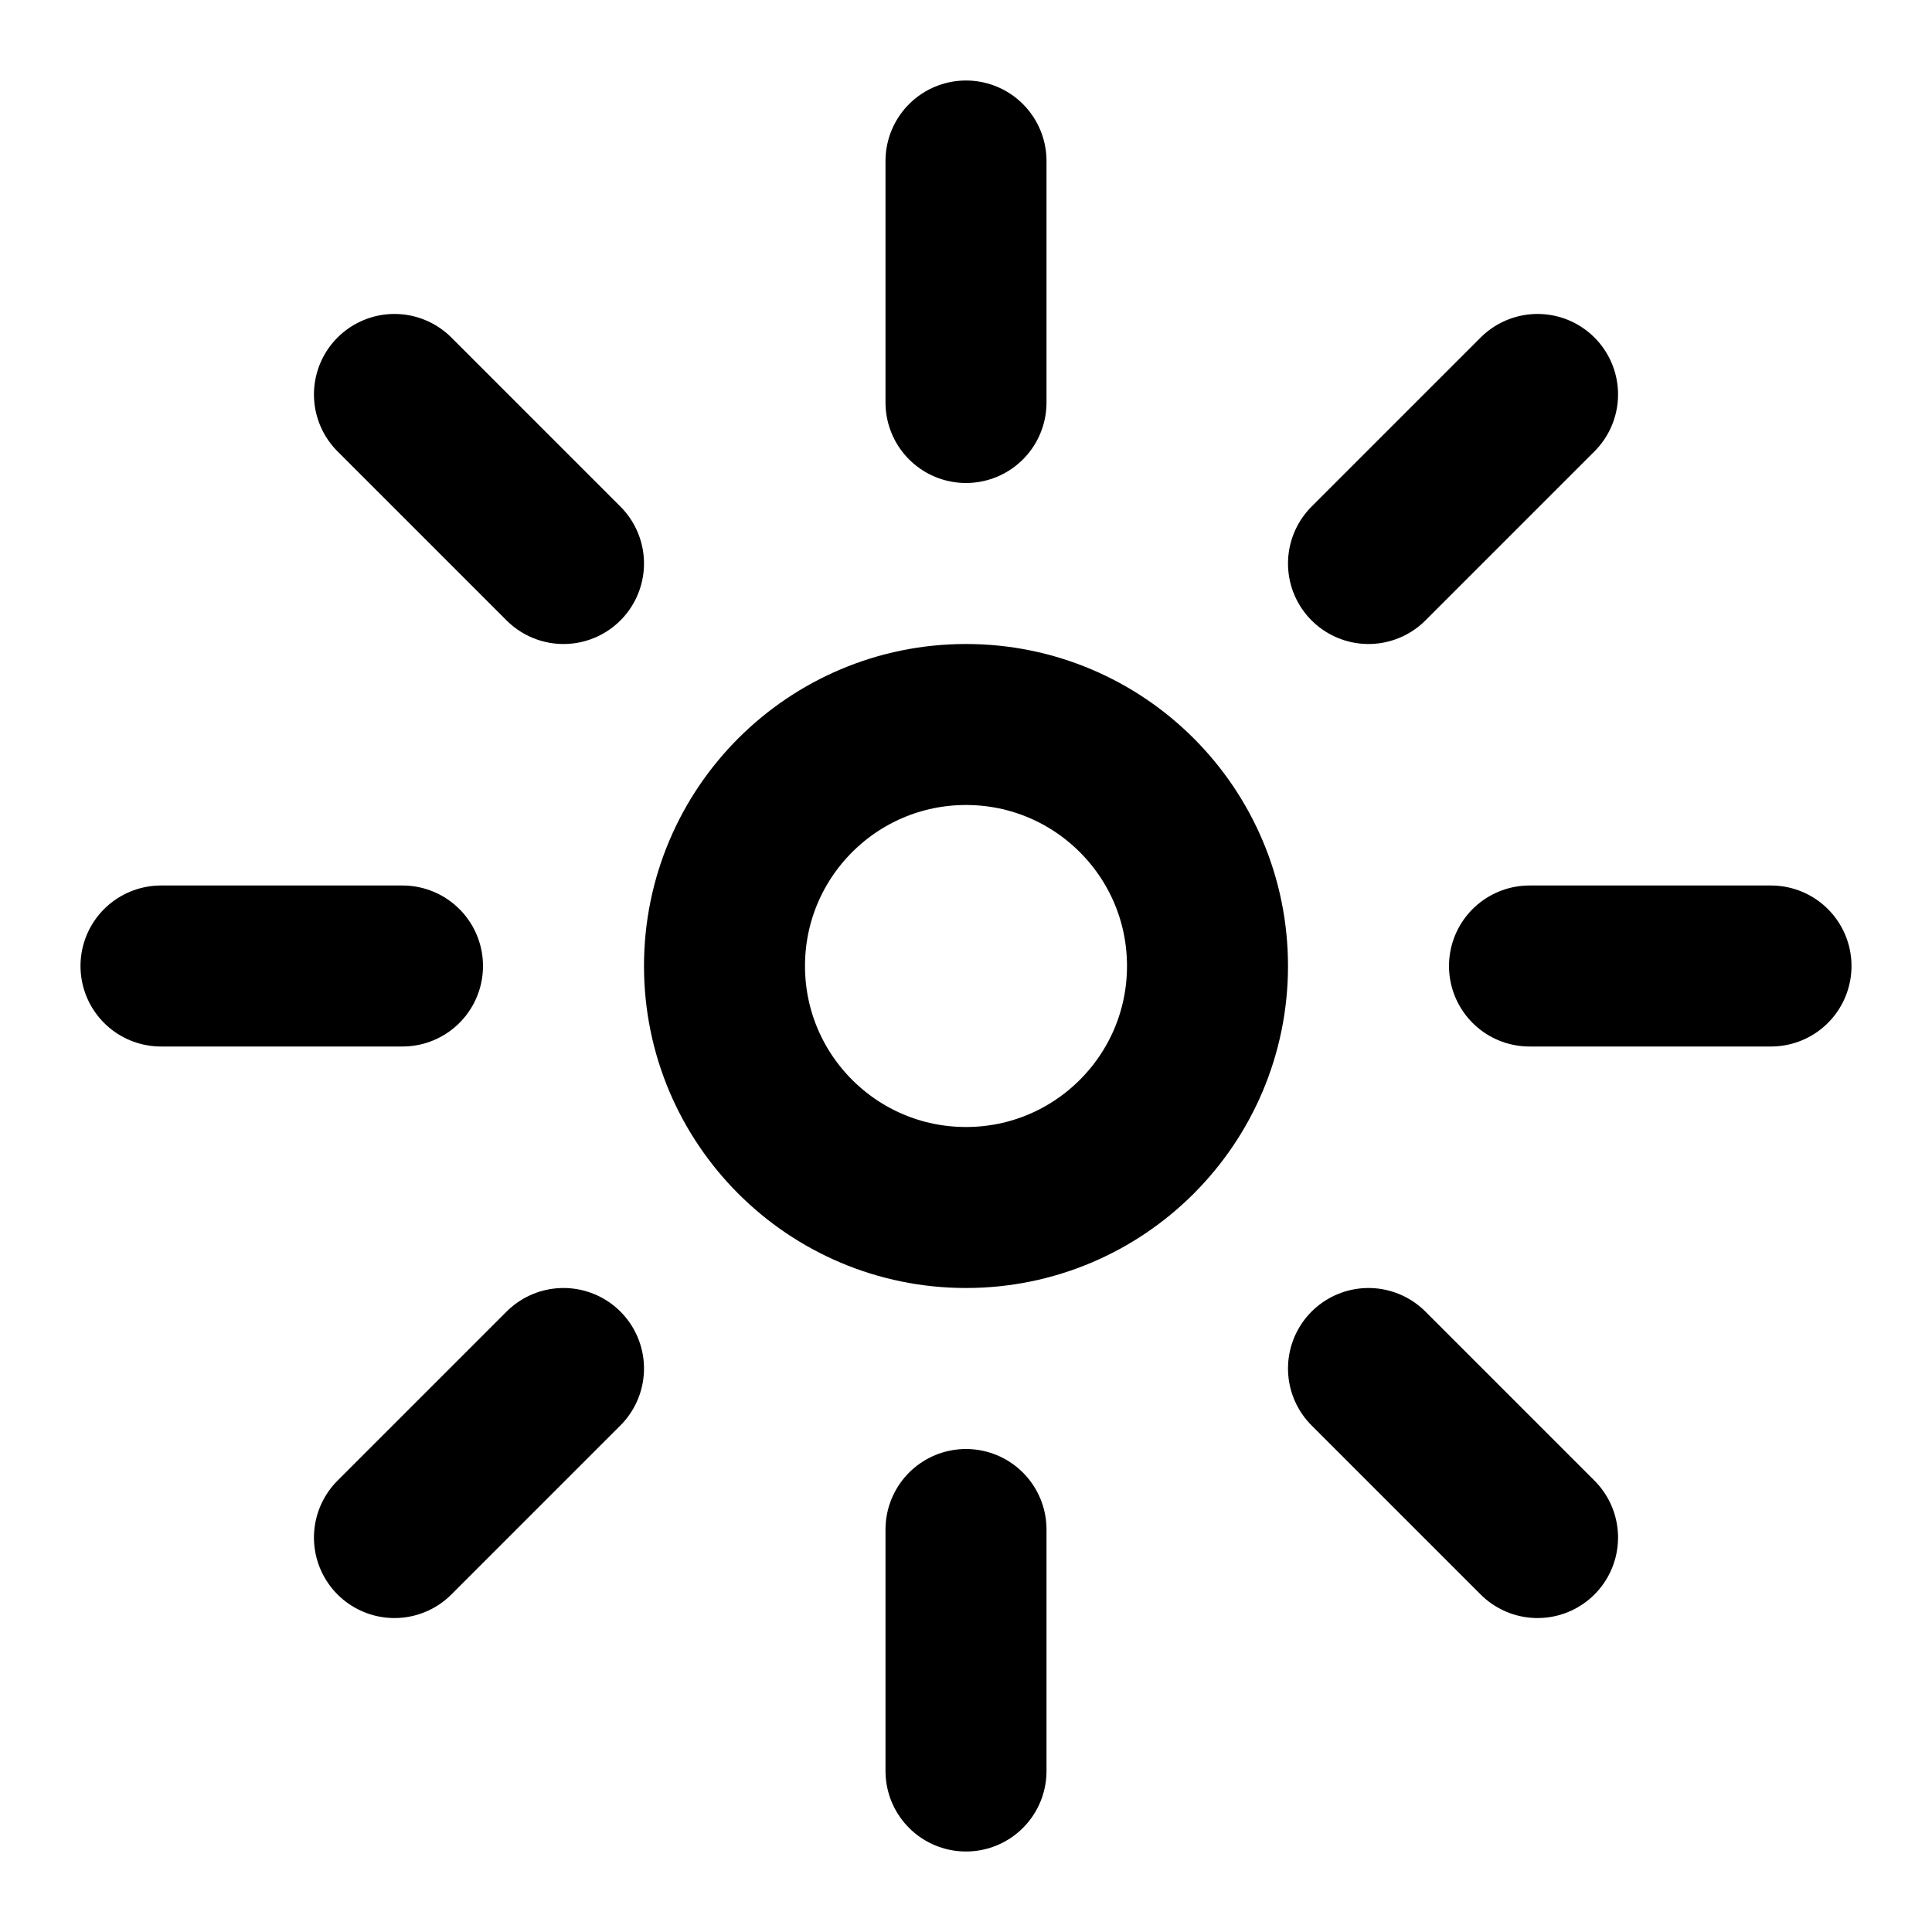
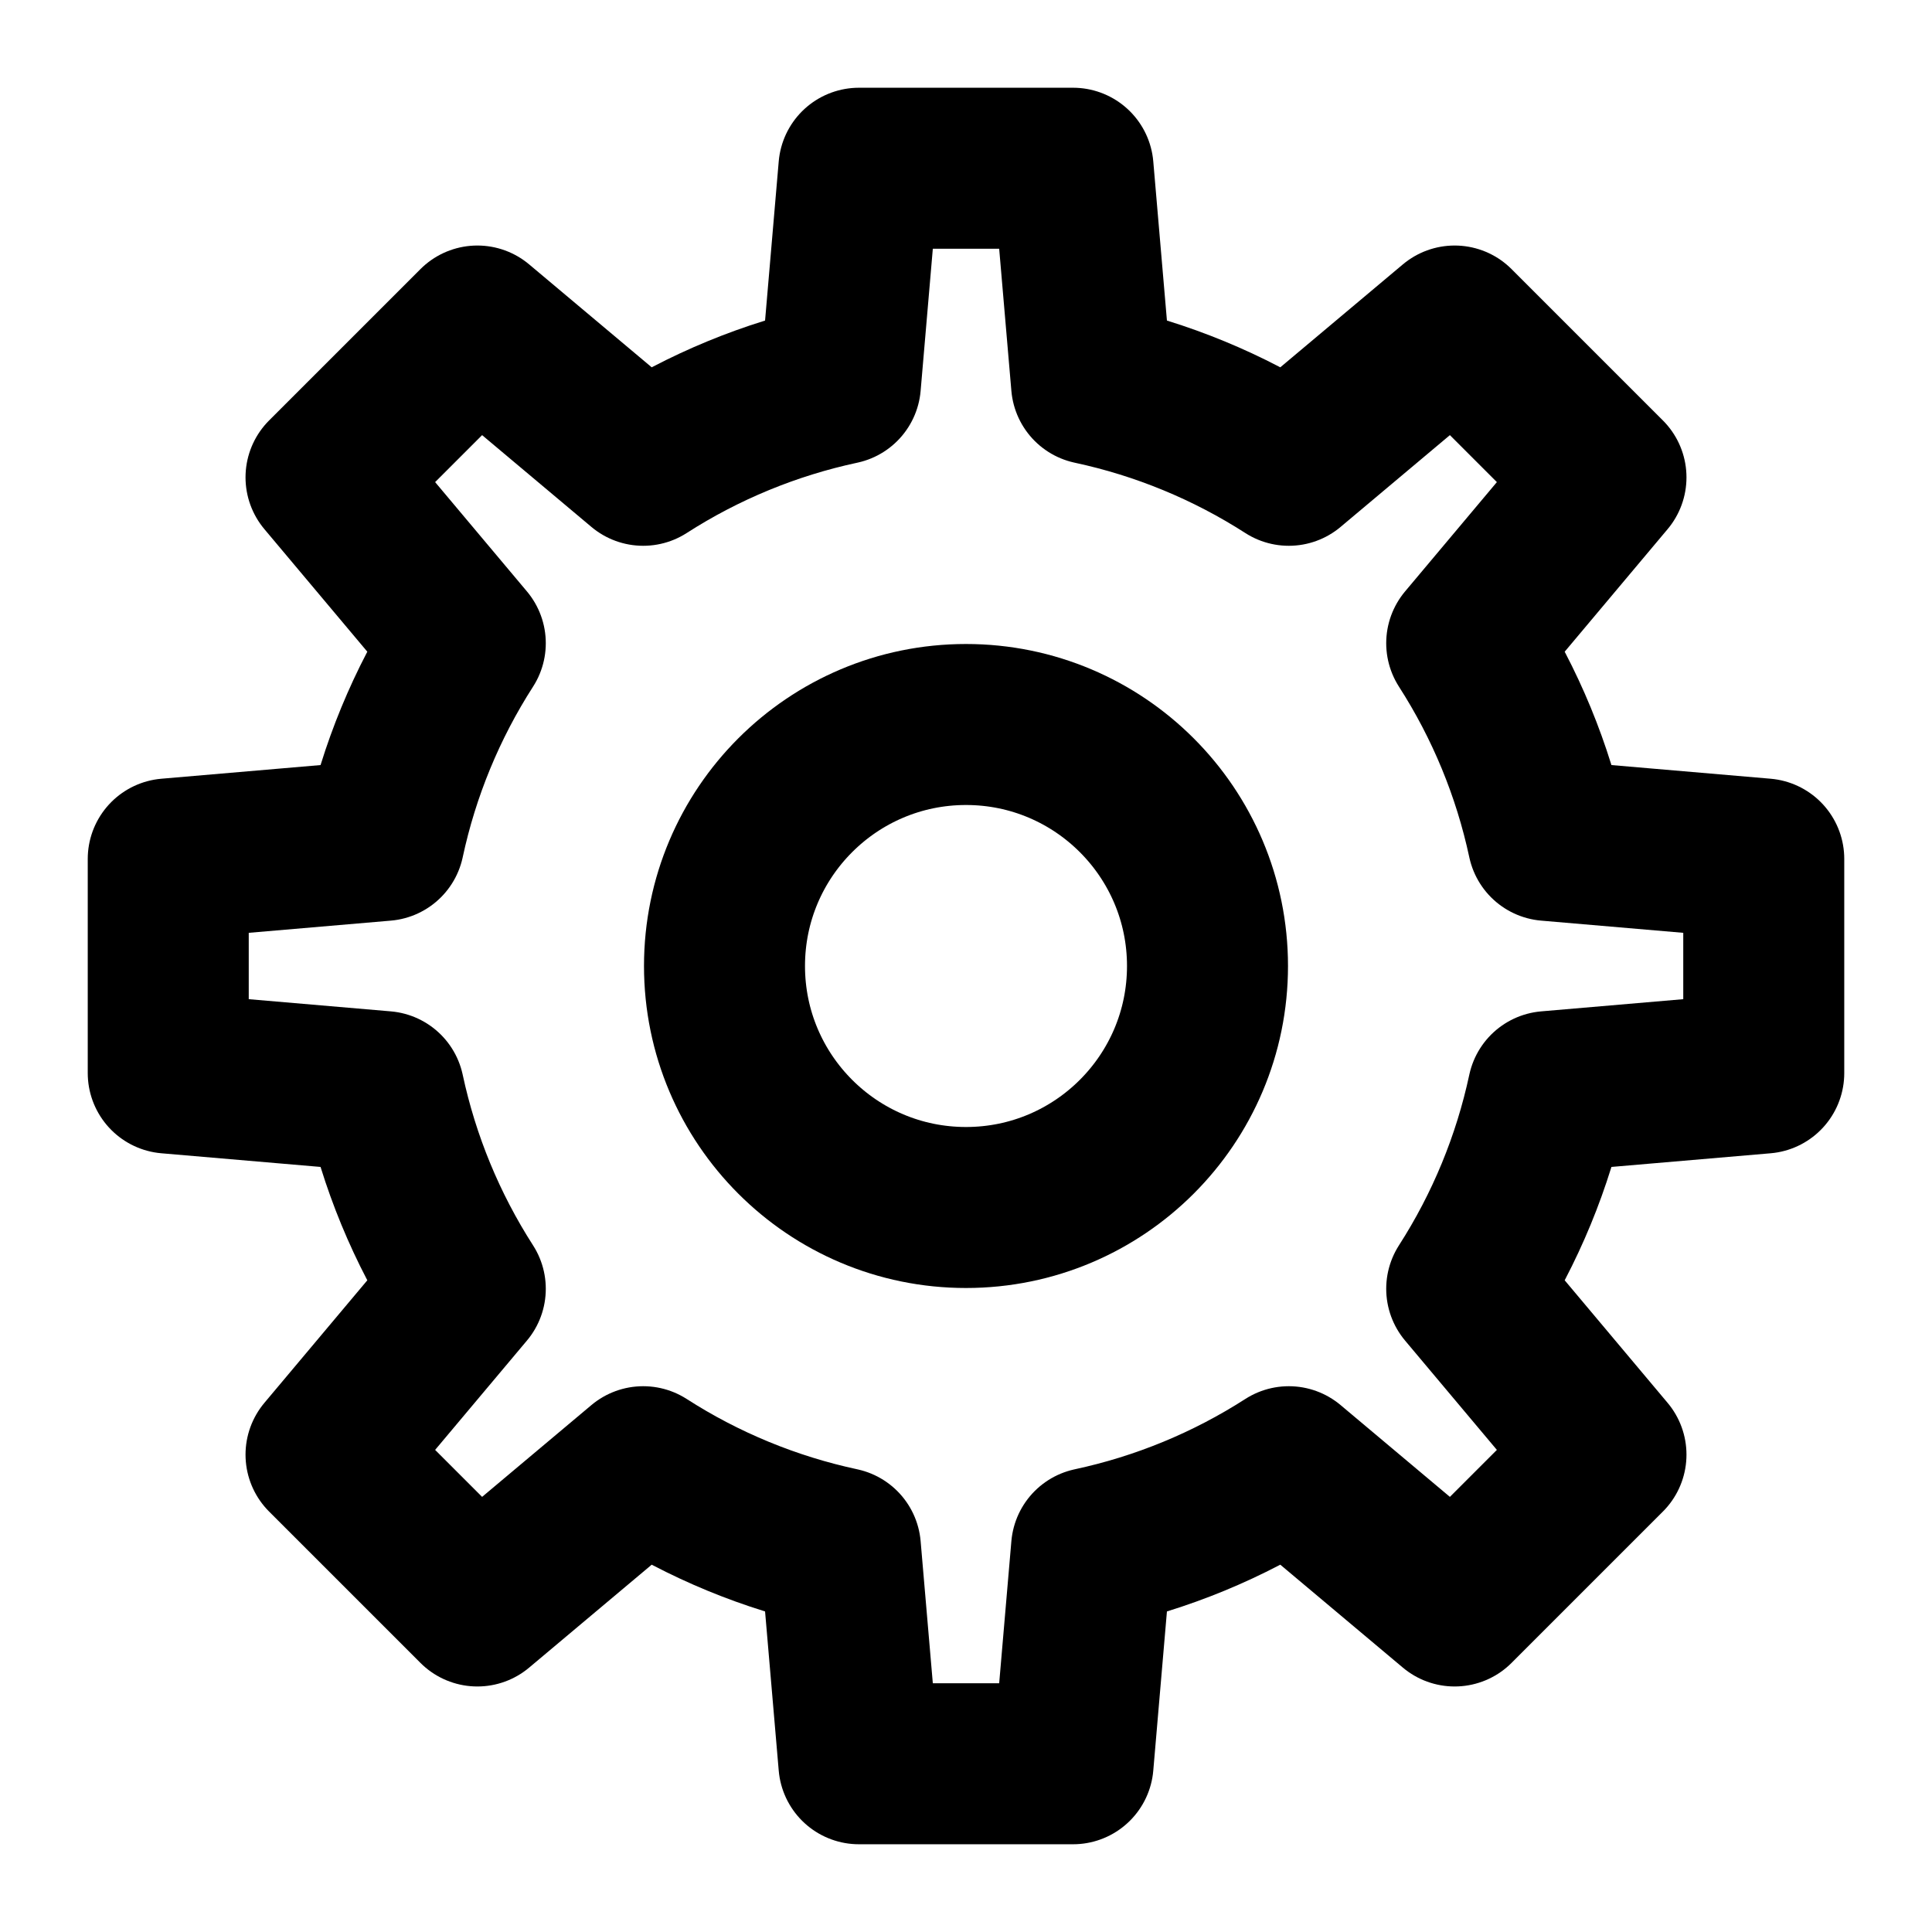
<svg xmlns="http://www.w3.org/2000/svg" width="24" height="24" viewBox="0 0 24 24" fill="none" stroke="black" stroke-width="2" stroke-linecap="round" stroke-linejoin="round">
+   <path d="M10.44 4.77L10.67 2.09L13.33 2.09L13.56 4.77A7.4 7.4 0 0 1 16.01 5.78L18.07 4.05L19.95 5.93L18.22 7.99A7.4 7.4 0 0 1 19.23 10.44L21.91 10.67L21.91 13.33L19.23 13.56A7.4 7.4 0 0 1 18.22 16.01L19.95 18.07L18.07 19.95L16.01 18.22A7.4 7.4 0 0 1 13.56 19.23L13.33 21.91L10.67 21.91L10.44 19.23A7.4 7.4 0 0 1 7.99 18.22L5.93 19.95L4.05 18.07L5.78 16.01A7.4 7.4 0 0 1 4.77 13.56L2.09 13.33L2.09 10.67L4.77 10.44A7.4 7.4 0 0 1 5.78 7.99L4.05 5.93L5.93 4.05L7.99 5.78A7.4 7.4 0 0 1 10.44 4.77Z" />
  <circle cx="12" cy="12" r="3" />
-   <path d="M12 2v3M12 19v3M4.9 4.9l2.1 2.1M17 17l2.1 2.1M2 12h3M19 12h3M4.9 19.1L7 17M17 7l2.1-2.1" />
</svg>
